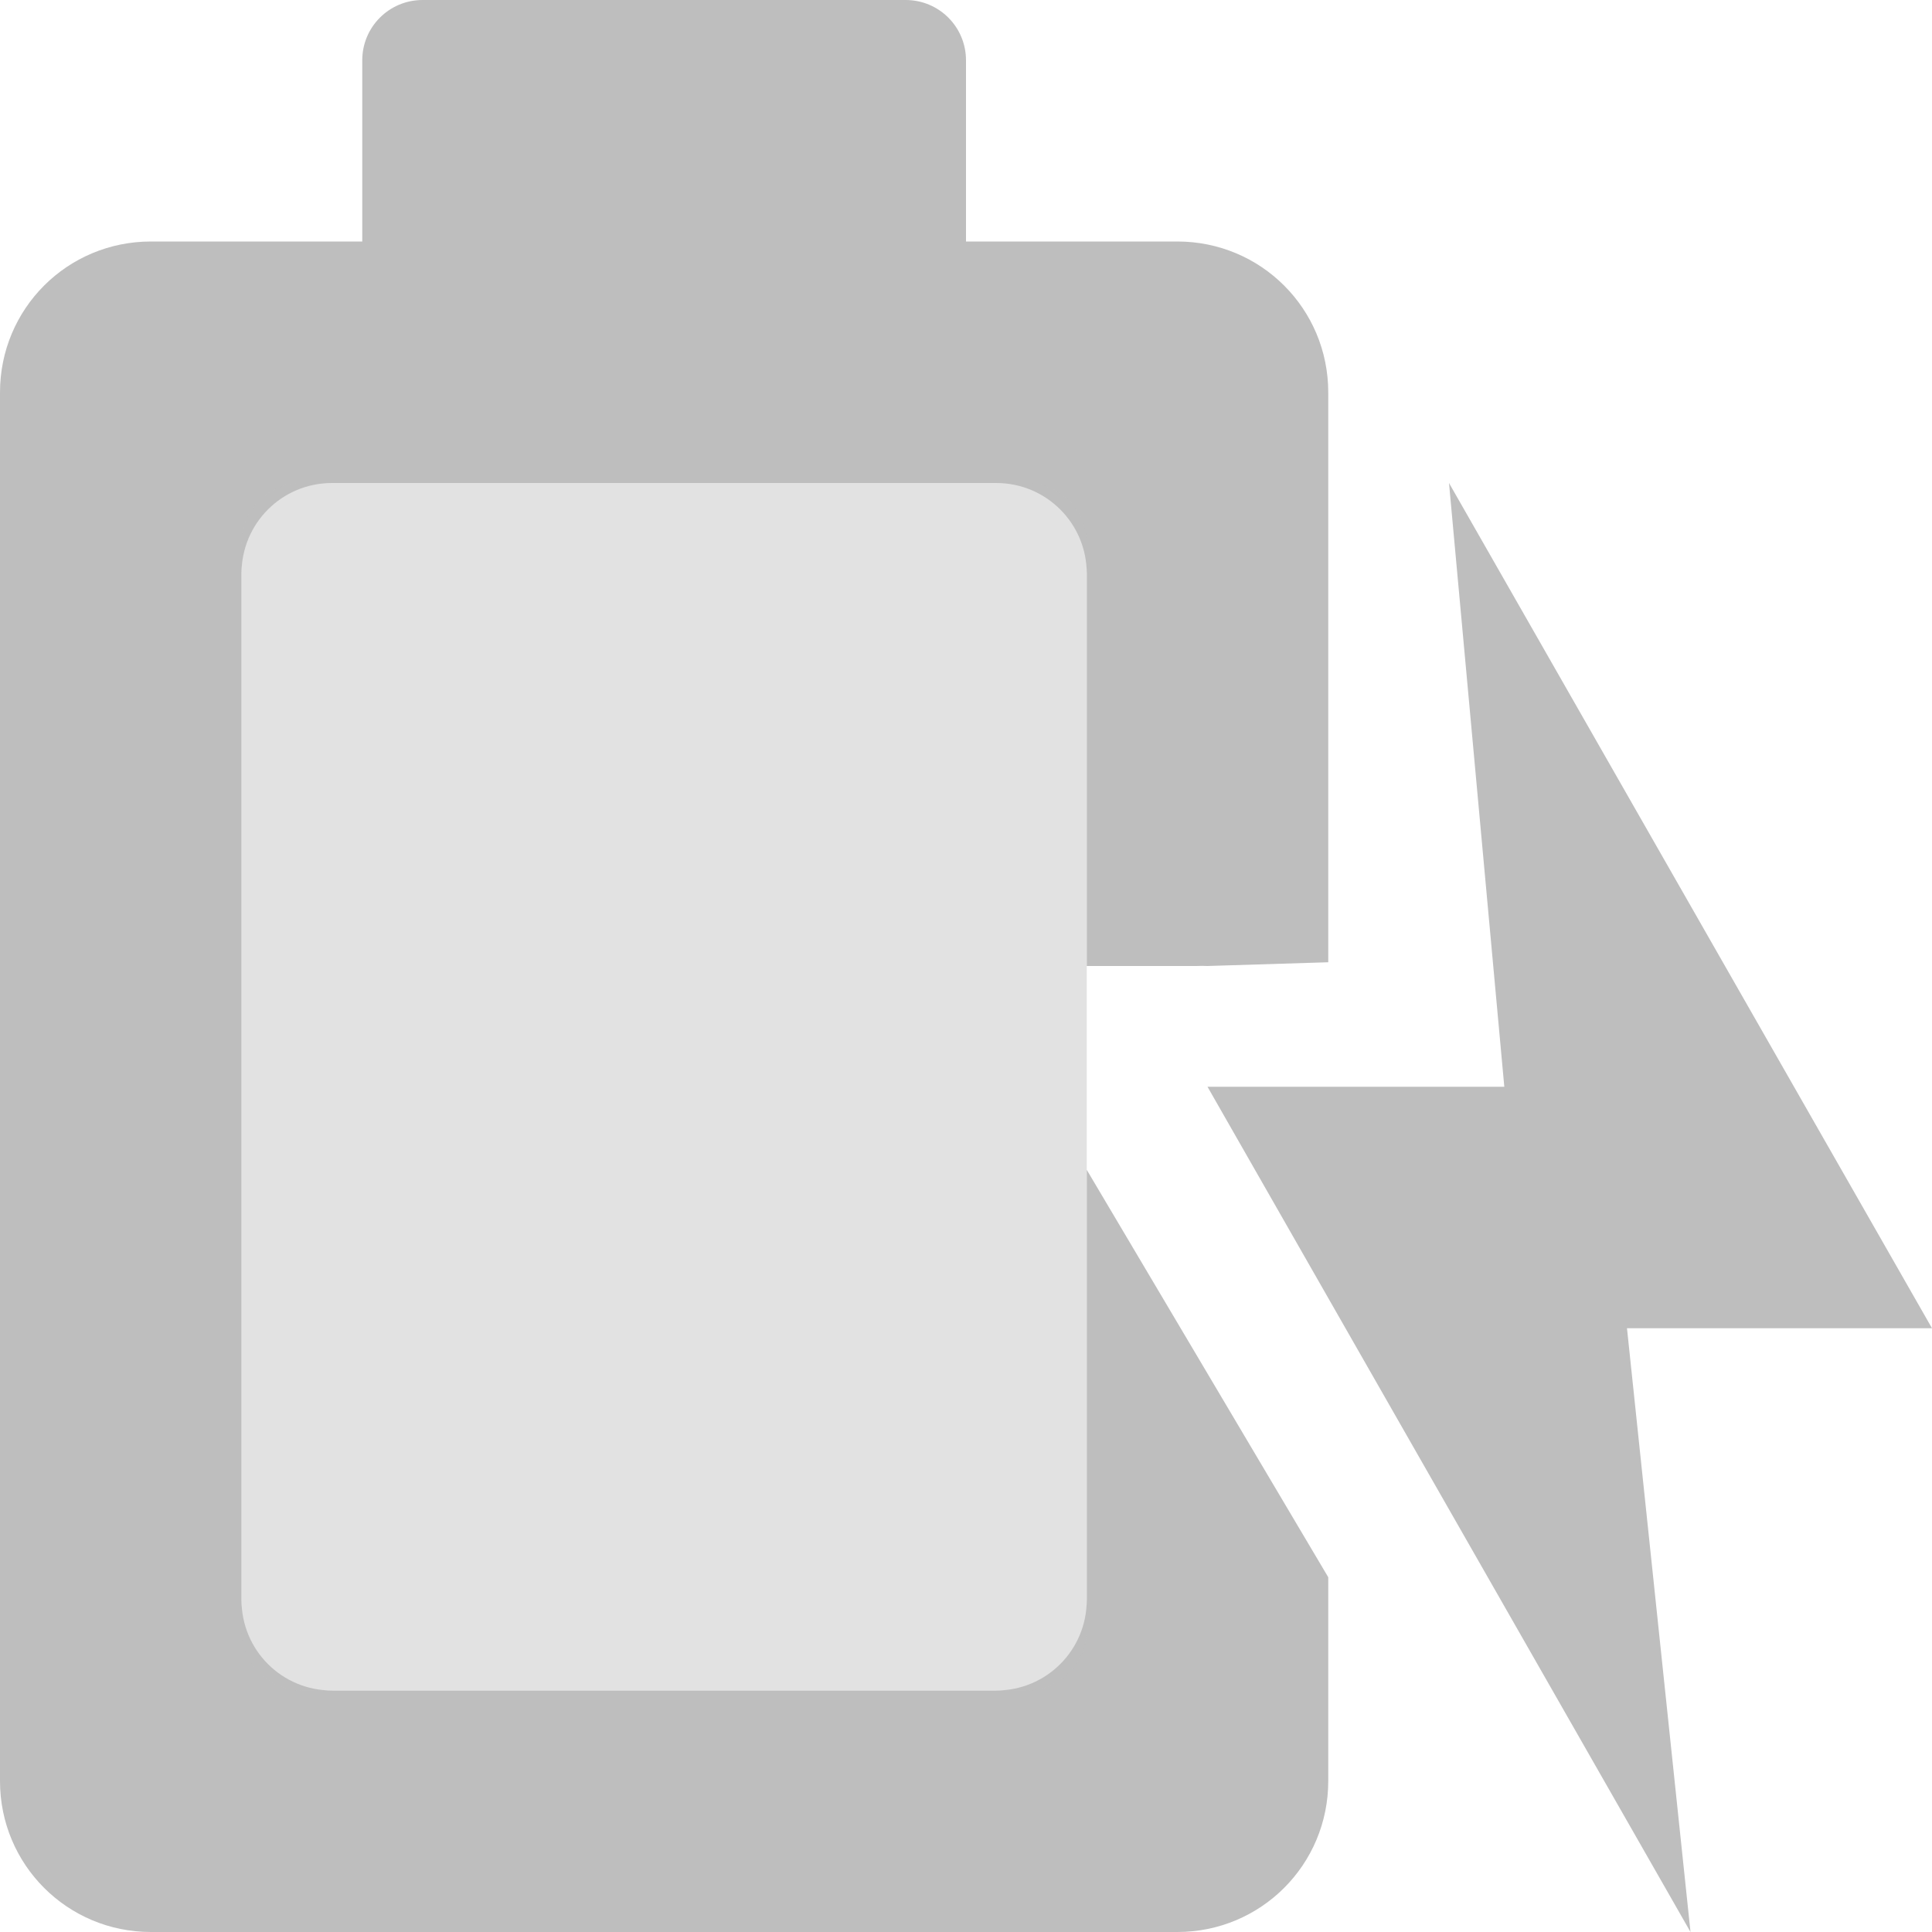
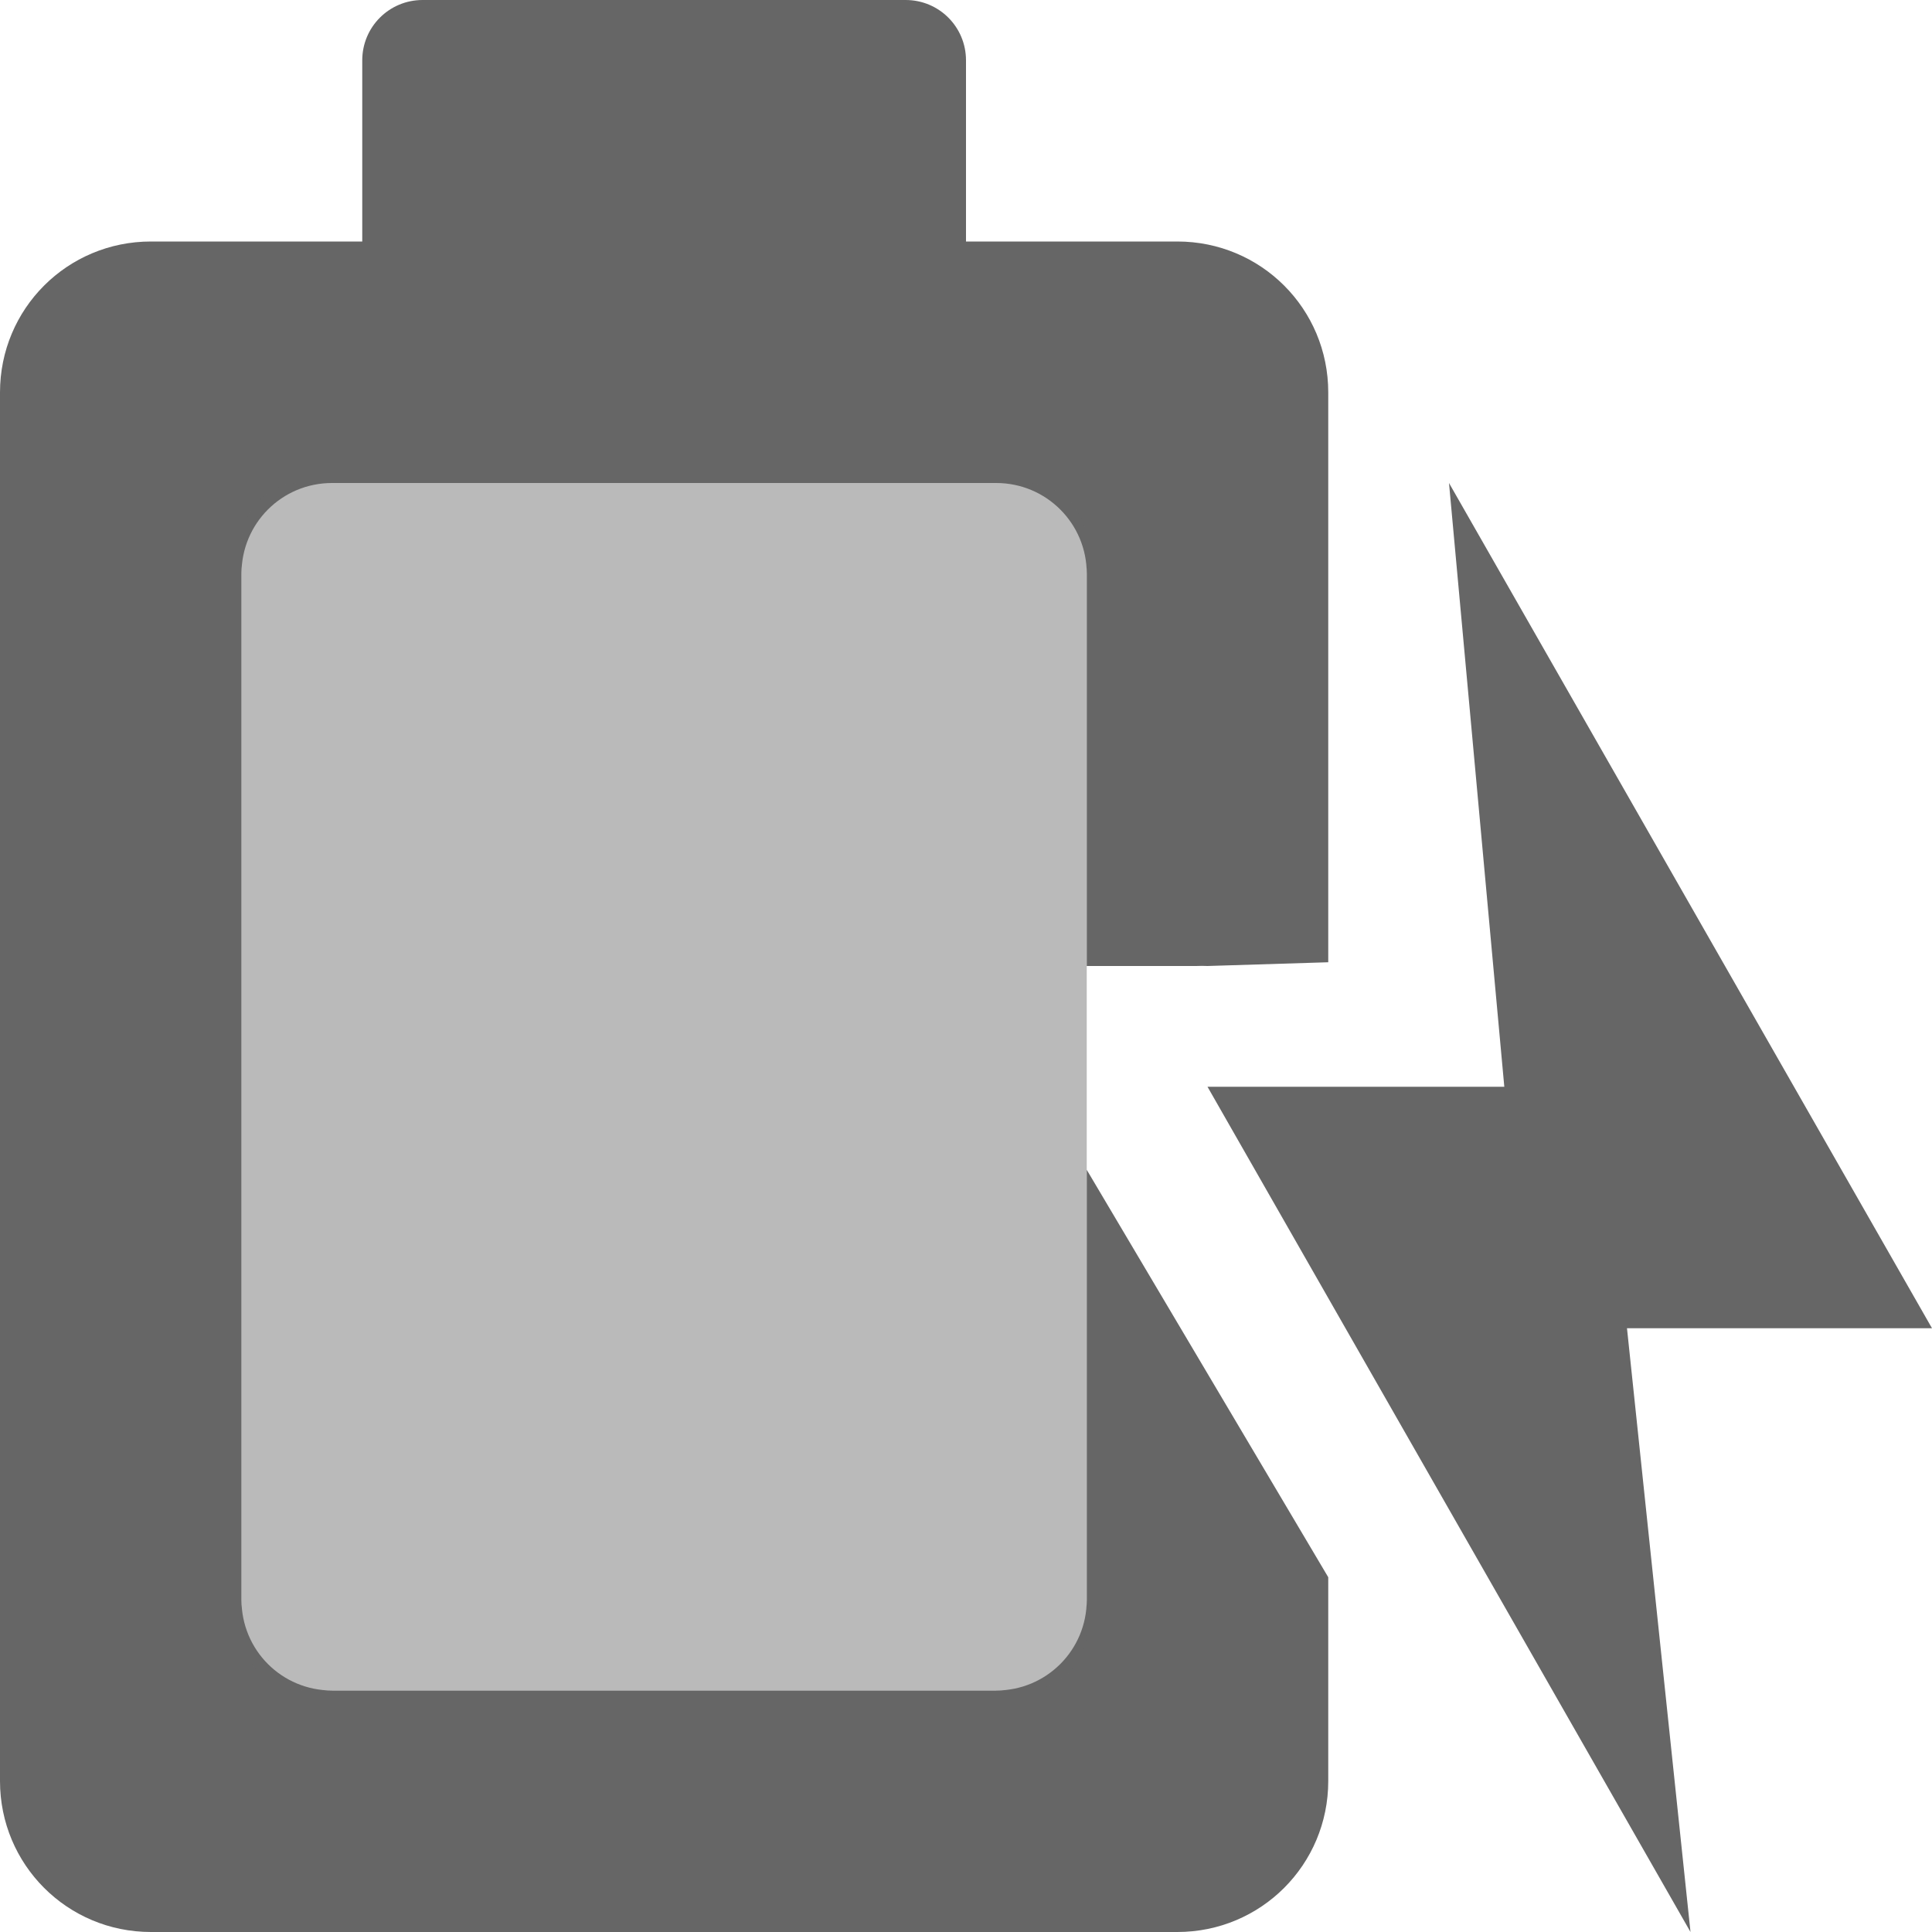
<svg xmlns="http://www.w3.org/2000/svg" display="inline" height="16" width="16">
  <g transform="matrix(1 0 0 1 0 -6)">
-     <path d="M 0,20.75 C 0,21.442 0.557,22 1.25,22 l 8.5,0 C 10.443,22 11,21.442 11,20.75 L 11,19.062 9,15.688 9,19.25 C 9,19.666 8.665,20 8.25,20 l -5.5,0 C 2.334,20 2,19.666 2,19.25 l 0,-8.5 C 2,10.335 2.334,10 2.75,10 l 5.5,0 C 8.665,10 9,10.335 9,10.75 L 9,14 9.906,14 A 1.012,1.012 0 0 1 10,14 l 1,-0.031 0,-3.875 L 11,9.938 11,9.25 C 11,8.557 10.443,8 9.75,8 L 8,8 8,7 8,6.5 C 8,6.223 7.777,6 7.5,6 L 7,6 4,6 3.5,6 C 3.223,6 3,6.223 3,6.5 L 3,7 3,8 1.25,8 C 0.557,8 0,8.557 0,9.25 l 0,11.5 z" fill="#bebebe" fill-opacity="1" stroke="none" />
-     <path d="M 14,22 10,15 12.458,15 12,10 l 4,7 -2.526,0 z" fill="#bebebe" fill-opacity="1" stroke="none" opacity="1" />
-     <rect x="2" stroke-width="1.5" rx="0.5" y="4" fill="#bebebe" color="#000000" fill-opacity="1" stroke="none" fill-rule="nonzero" height="10" visibility="visible" opacity="0.45" width="7" transform="matrix(1 0 0 1 0 6)" />
-     <path d="M 2,40.75 C 2,41.443 2.558,42 3.25,42 l 8.5,0 C 12.443,42 13,41.443 13,40.75 l 0,-11.5 C 13,28.558 12.443,28 11.75,28 L 10,28 10,27 10,26.5 C 10,26.223 9.777,26 9.5,26 L 9,26 6,26 5.5,26 C 5.223,26 5,26.223 5,26.5 L 5,27 5,28 3.25,28 C 2.558,28 2,28.558 2,29.25 l 0,11.5 z m 2,-1.5 0,-8.5 C 4,30.334 4.335,30 4.75,30 l 5.5,0 c 0.415,0 0.75,0.335 0.75,0.75 l 0,8.5 C 11,39.666 10.665,40 10.25,40 l -5.5,0 C 4.335,40 4,39.666 4,39.25 z" fill="#bebebe" fill-opacity="1" stroke="none" />
+     <path d="M 0,20.75 C 0,21.442 0.557,22 1.25,22 l 8.5,0 C 10.443,22 11,21.442 11,20.75 L 11,19.062 9,15.688 9,19.25 C 9,19.666 8.665,20 8.25,20 l -5.5,0 C 2.334,20 2,19.666 2,19.25 l 0,-8.5 C 2,10.335 2.334,10 2.75,10 l 5.5,0 C 8.665,10 9,10.335 9,10.75 L 9,14 9.906,14 A 1.012,1.012 0 0 1 10,14 l 1,-0.031 0,-3.875 L 11,9.938 11,9.25 C 11,8.557 10.443,8 9.75,8 L 8,8 8,7 8,6.5 C 8,6.223 7.777,6 7.5,6 L 7,6 4,6 3.5,6 C 3.223,6 3,6.223 3,6.5 L 3,7 3,8 1.25,8 C 0.557,8 0,8.557 0,9.25 l 0,11.5 z" fill="#666666" fill-opacity="1" stroke="none" />
+     <path d="M 14,22 10,15 12.458,15 12,10 l 4,7 -2.526,0 z" fill="#666666" fill-opacity="1" stroke="none" opacity="1" />
+     <rect x="2" stroke-width="1.5" rx="0.5" y="4" fill="#666666" color="#000000" fill-opacity="1" stroke="none" fill-rule="nonzero" height="10" visibility="visible" opacity="0.45" width="7" transform="matrix(1 0 0 1 0 6)" />
+     <path d="M 2,40.75 C 2,41.443 2.558,42 3.25,42 l 8.5,0 C 12.443,42 13,41.443 13,40.75 l 0,-11.5 C 13,28.558 12.443,28 11.75,28 L 10,28 10,27 10,26.5 C 10,26.223 9.777,26 9.5,26 L 9,26 6,26 5.5,26 C 5.223,26 5,26.223 5,26.5 L 5,27 5,28 3.25,28 C 2.558,28 2,28.558 2,29.25 l 0,11.5 z m 2,-1.5 0,-8.5 C 4,30.334 4.335,30 4.75,30 l 5.5,0 c 0.415,0 0.75,0.335 0.75,0.75 l 0,8.5 C 11,39.666 10.665,40 10.25,40 l -5.5,0 C 4.335,40 4,39.666 4,39.25 z" fill="#666666" fill-opacity="1" stroke="none" />
  </g>
</svg>
